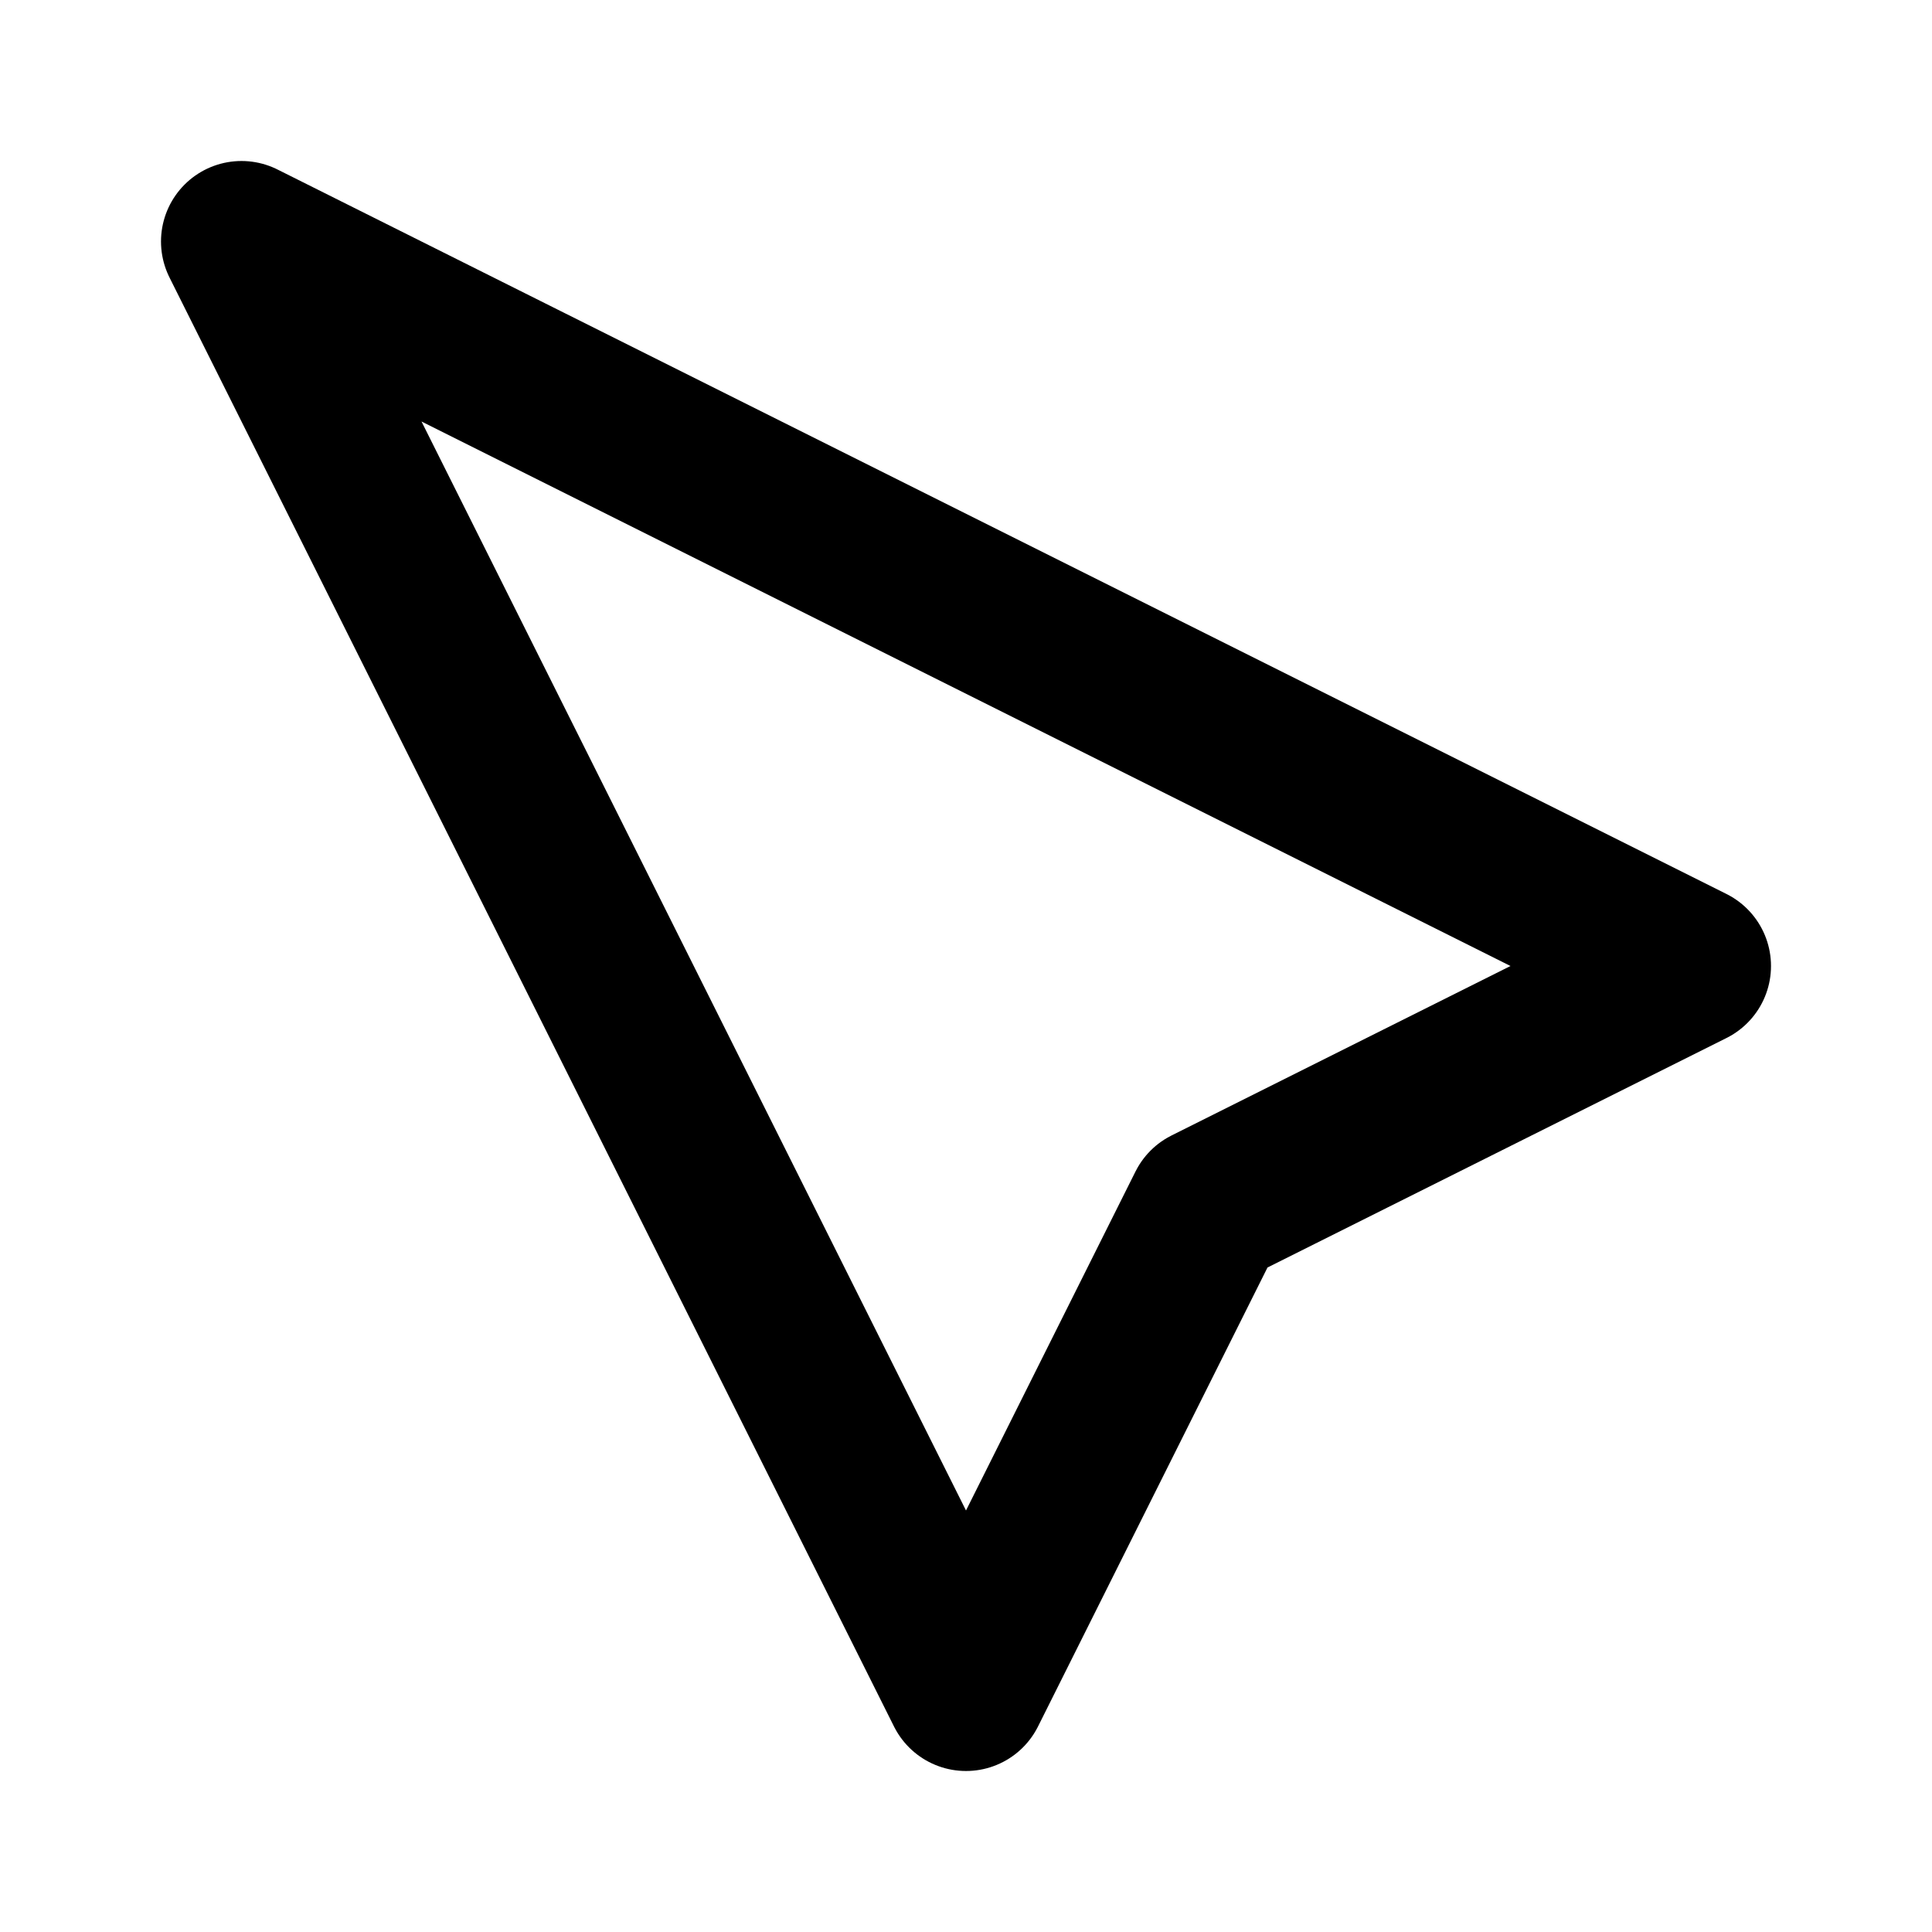
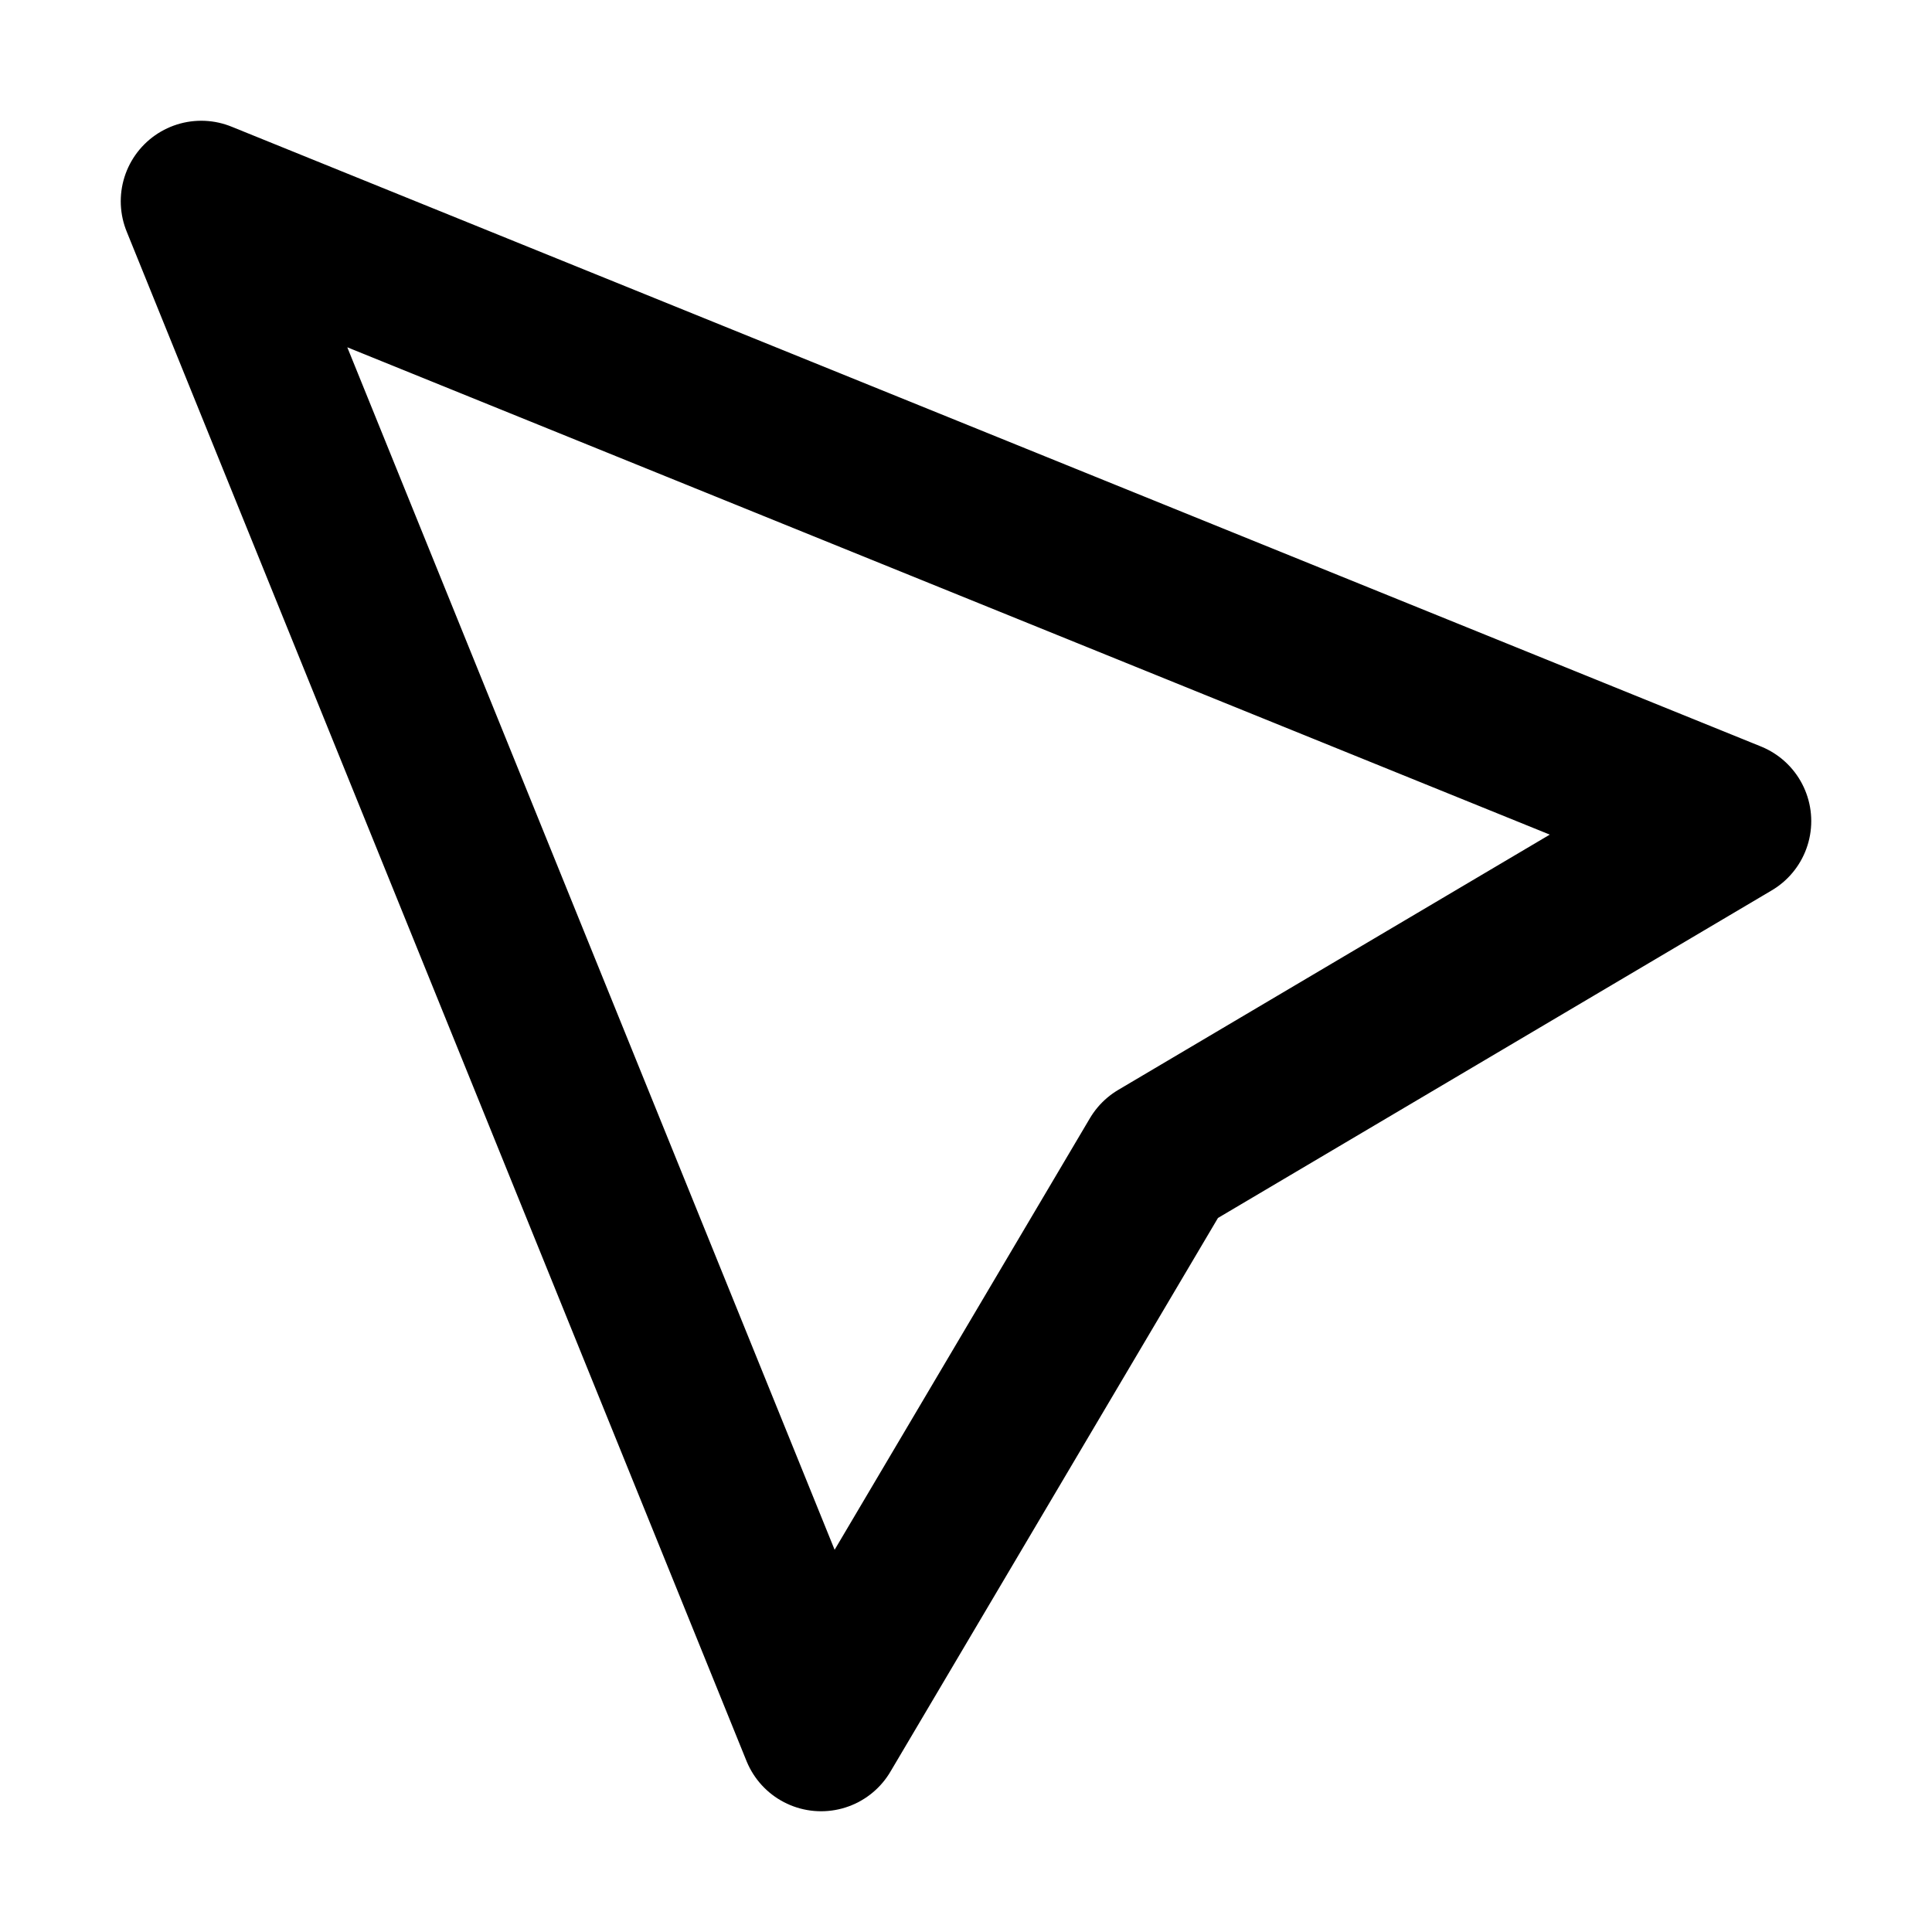
<svg xmlns="http://www.w3.org/2000/svg" width="24" height="24" viewBox="0 0 24 24">
  <g id="Complete">
    <g id="navigation-nw">
-       <polyline points="3 3 12 21 15 15 21 12 3 3" fill="none" stroke="#000" stroke-linecap="round" stroke-linejoin="round" stroke-width="2" />
+       <polyline points="2.5 2.5 10.2 21.5 14.4 14.4 21.5 10.2 2.5 2.5" fill="none" stroke="#000" stroke-linecap="round" stroke-linejoin="round" stroke-width="2" />
    </g>
  </g>
</svg>
